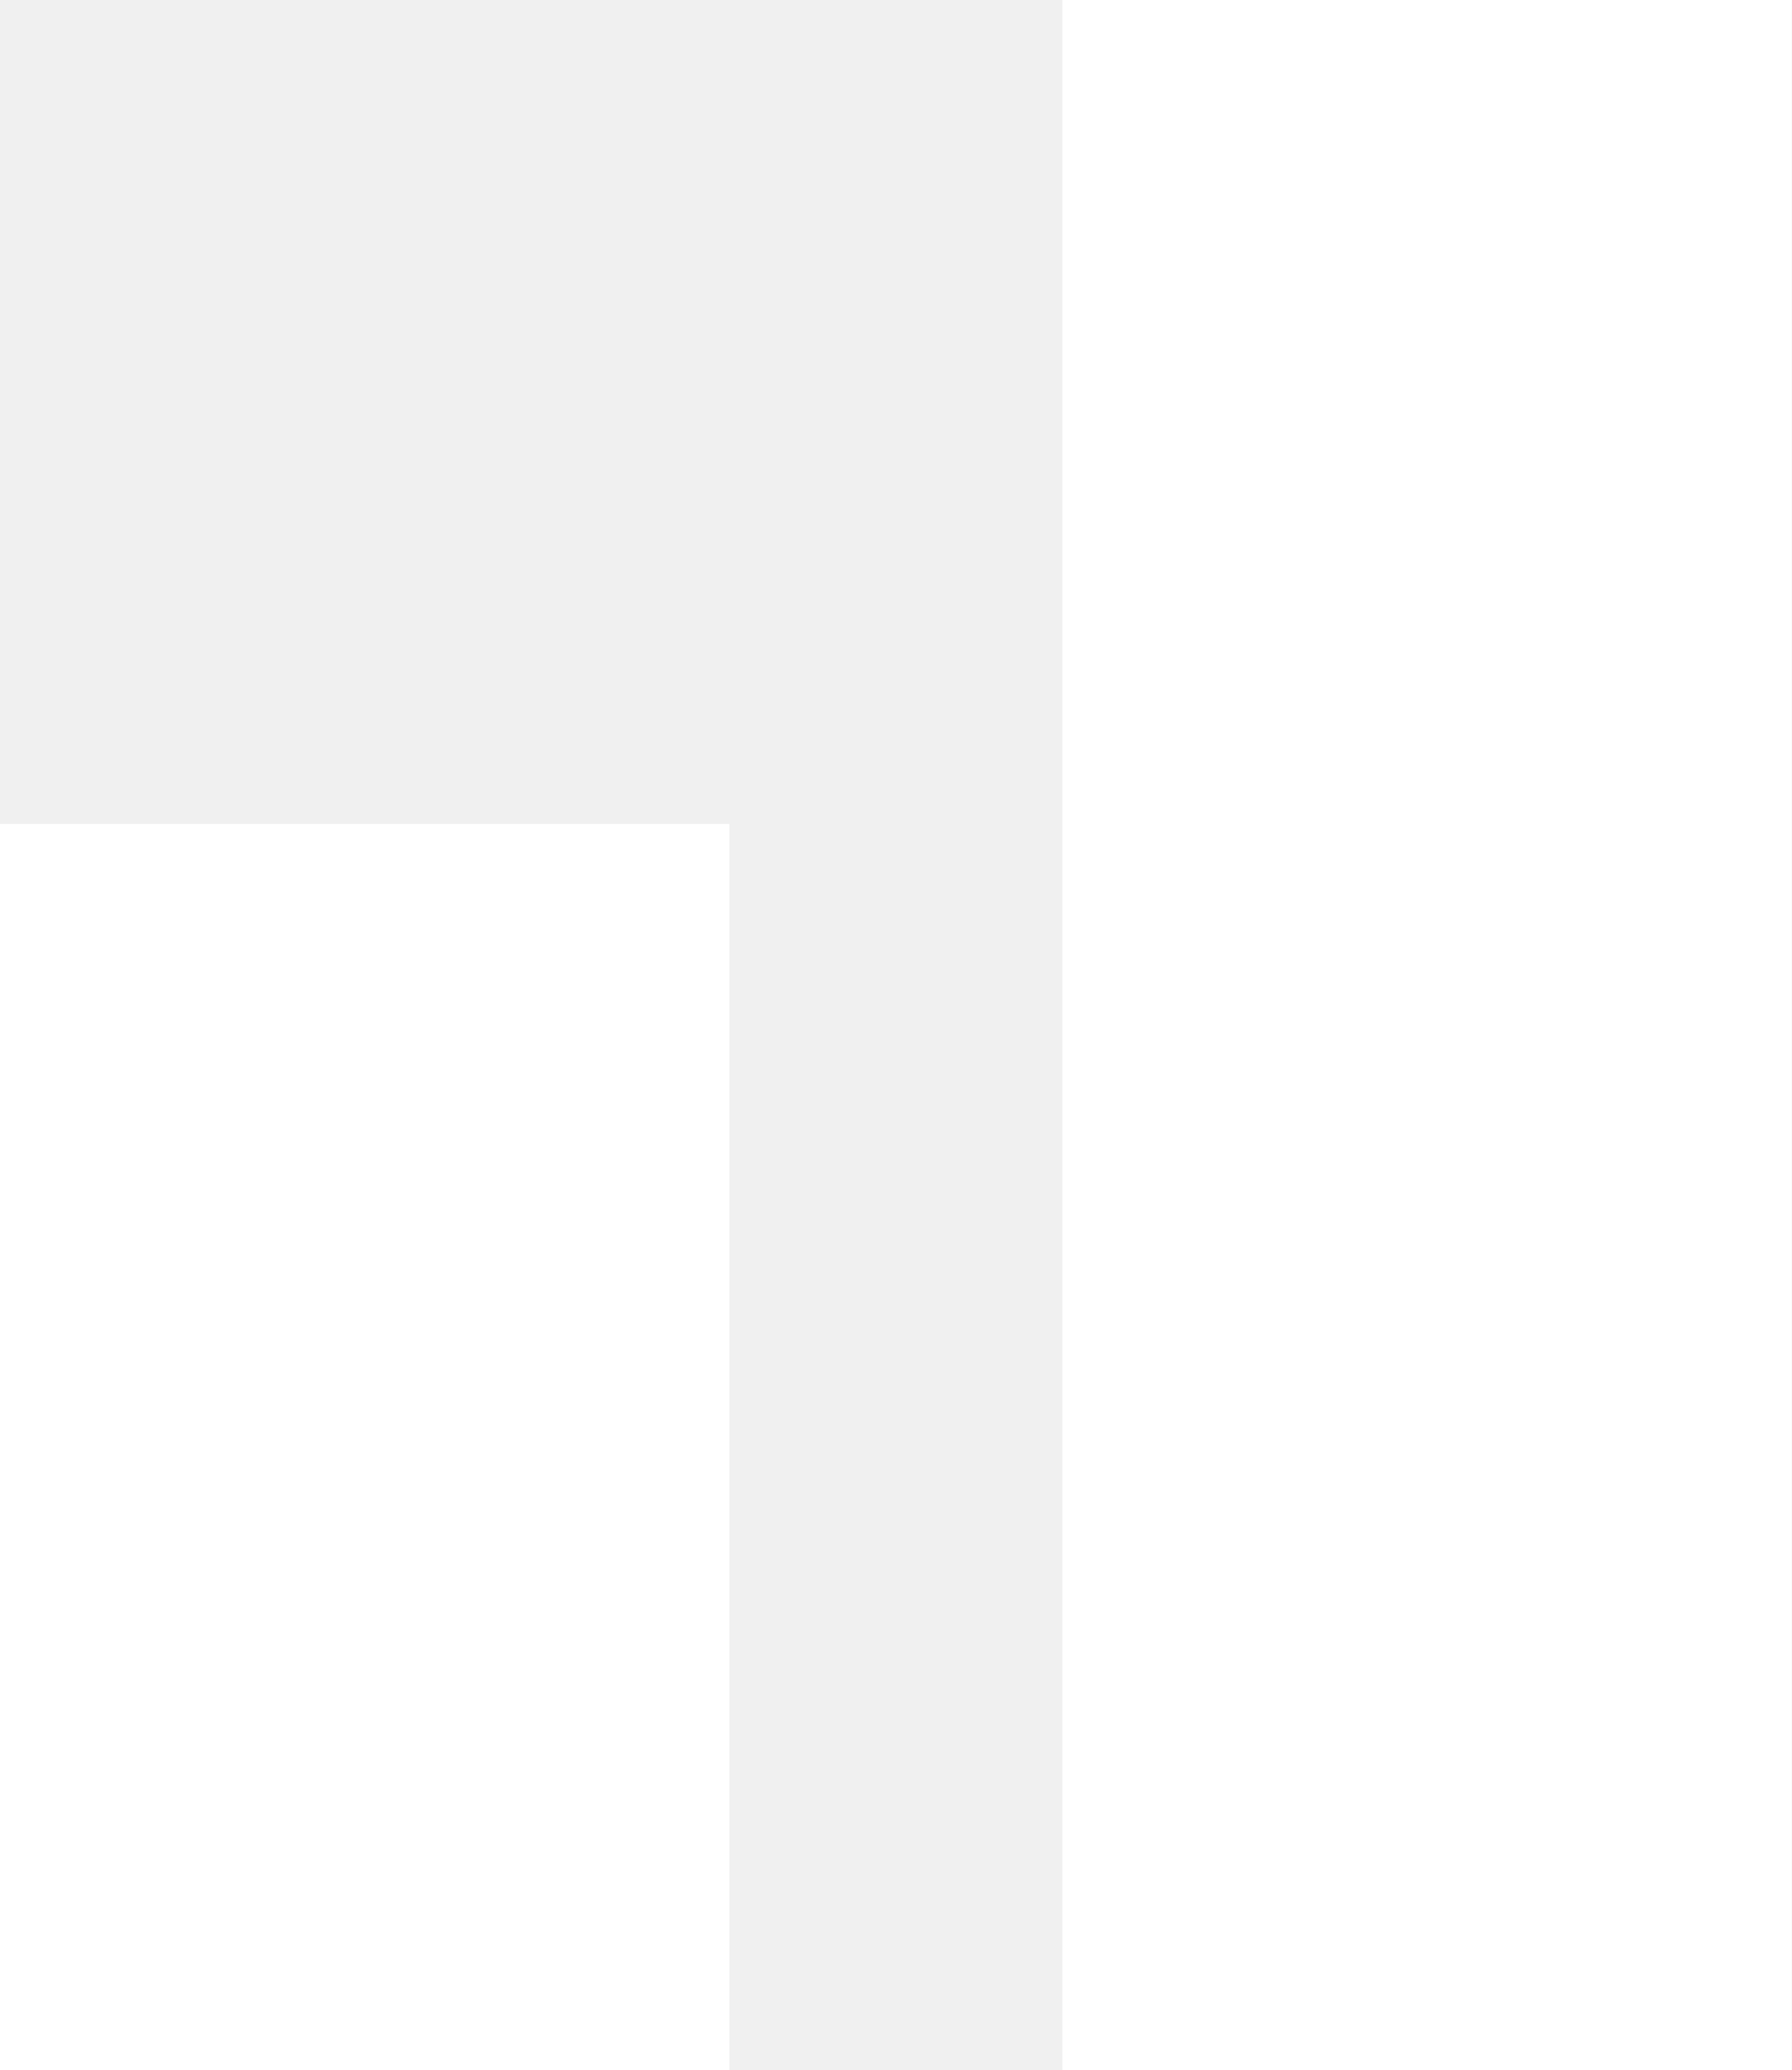
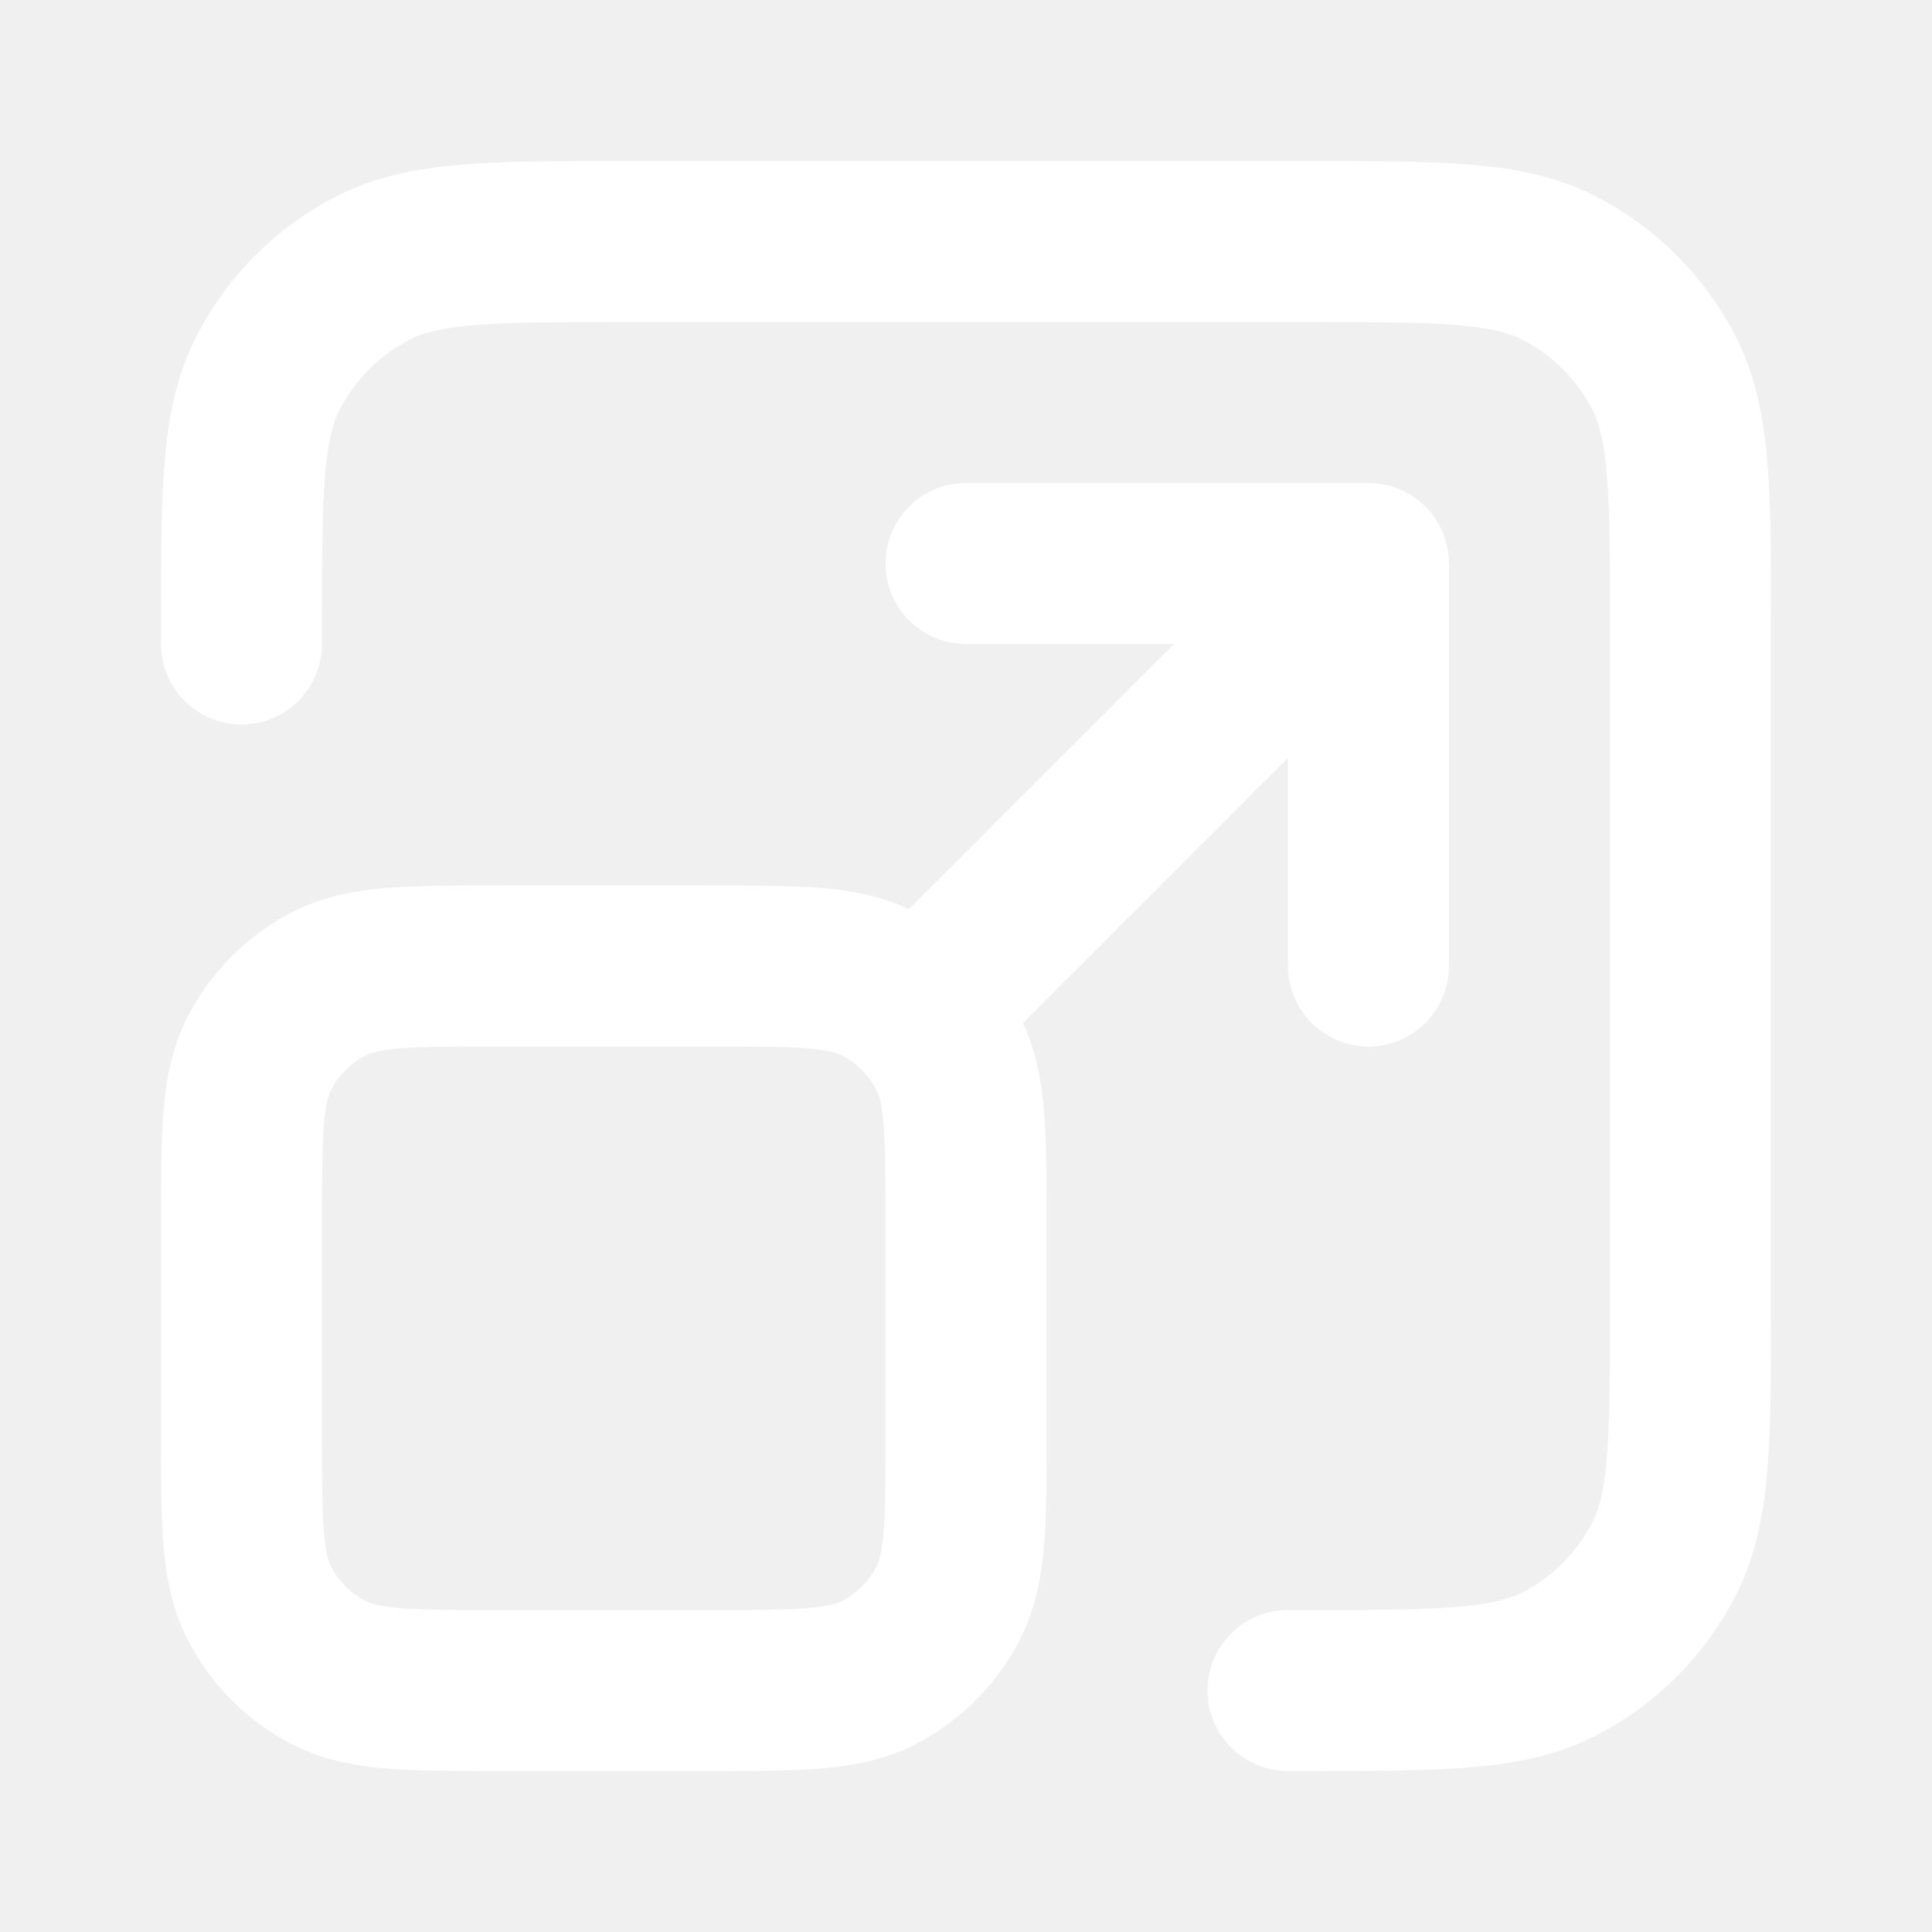
- <svg xmlns="http://www.w3.org/2000/svg" id="Layer_1" data-name="Layer 1" viewBox="0 0 624 721">
-   <rect y="287" width="254" height="434" style="fill: #FFFFFF;" />
-   <rect x="370" width="254" height="721" style="fill: #FFFFFF;" />
+ <svg xmlns="http://www.w3.org/2000/svg" width="800px" height="800px" viewBox="0 0 24 24" fill="none">
+   <path d="M16 21H16.2C17.88 21 18.72 21 19.362 20.673C19.927 20.385 20.385 19.927 20.673 19.362C21 18.72 21 17.88 21 16.2V7.8C21 6.12 21 5.28 20.673 4.638C20.385 4.074 19.927 3.615 19.362 3.327C18.72 3 17.88 3 16.2 3H7.8C6.12 3 5.28 3 4.638 3.327C4.074 3.615 3.615 4.074 3.327 4.638C3 5.28 3 6.12 3 7.8V8M11.5 12.5L17 7M17 7H12M17 7V12M6.2 21H8.8C9.92 21 10.48 21 10.908 20.782C11.284 20.59 11.59 20.284 11.782 19.908C12 19.48 12 18.92 12 17.8V15.2C12 14.08 12 13.52 11.782 13.092C11.59 12.716 11.284 12.41 10.908 12.218C10.48 12 9.92 12 8.8 12H6.2C5.08 12 4.52 12 4.092 12.218C3.716 12.41 3.41 12.716 3.218 13.092C3 13.52 3 14.08 3 15.2V17.8C3 18.92 3 19.48 3.218 19.908C3.41 20.284 3.716 20.59 4.092 20.782C4.52 21 5.08 21 6.2 21Z" stroke="#FFFFFF" stroke-width="2" stroke-linecap="round" stroke-linejoin="round" />
</svg>
